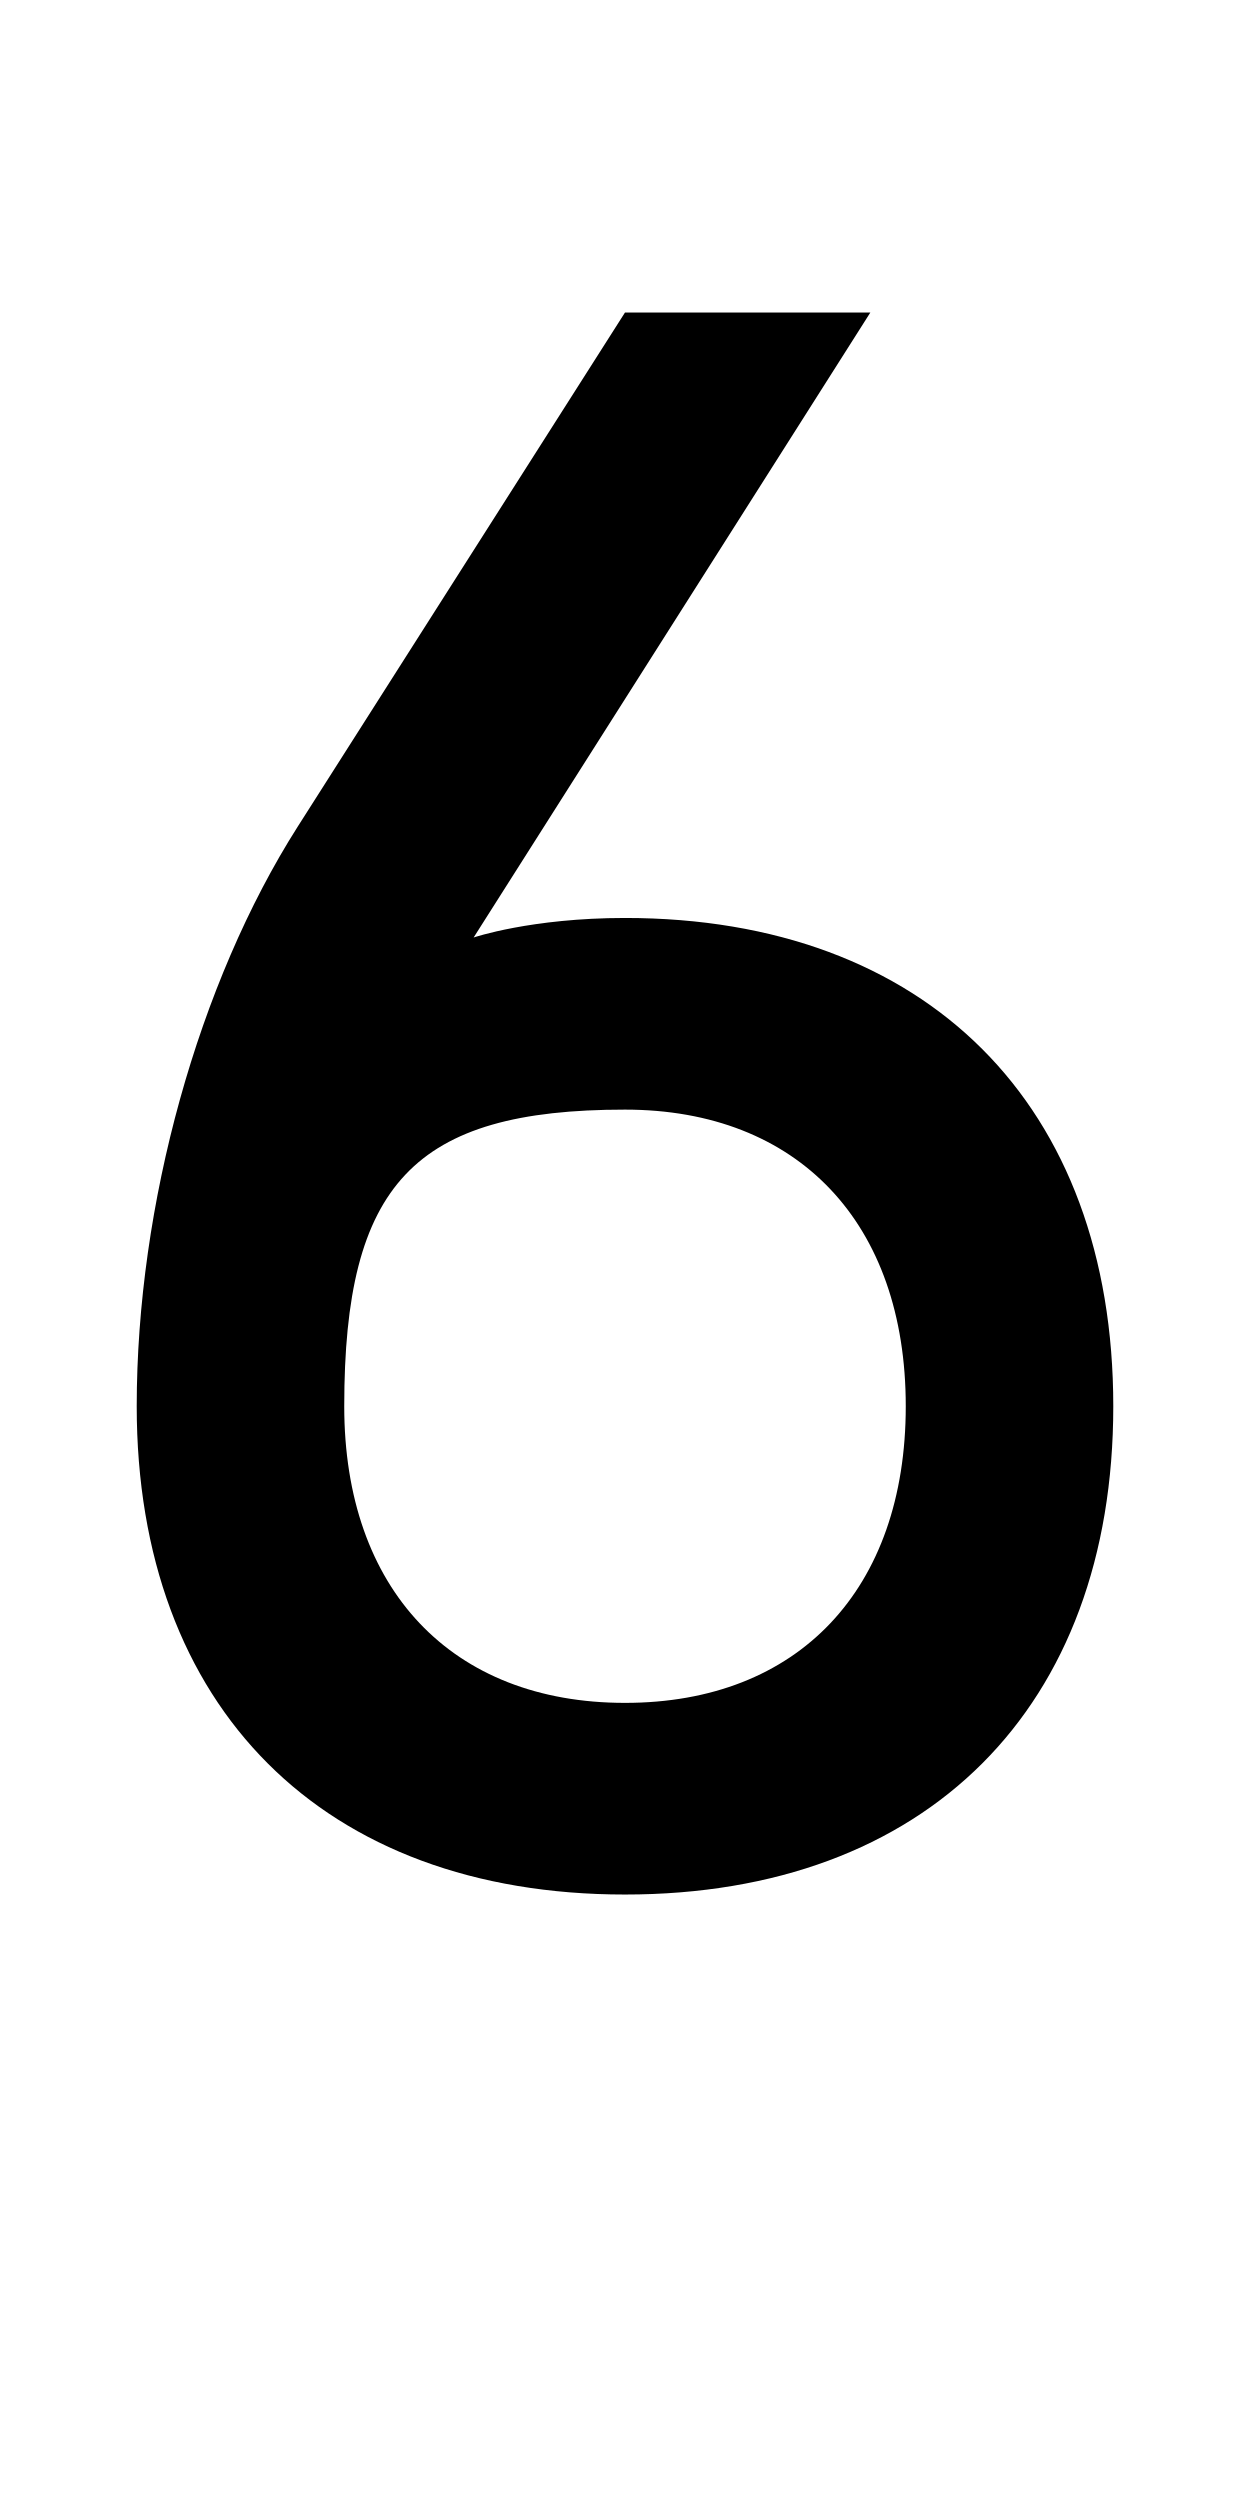
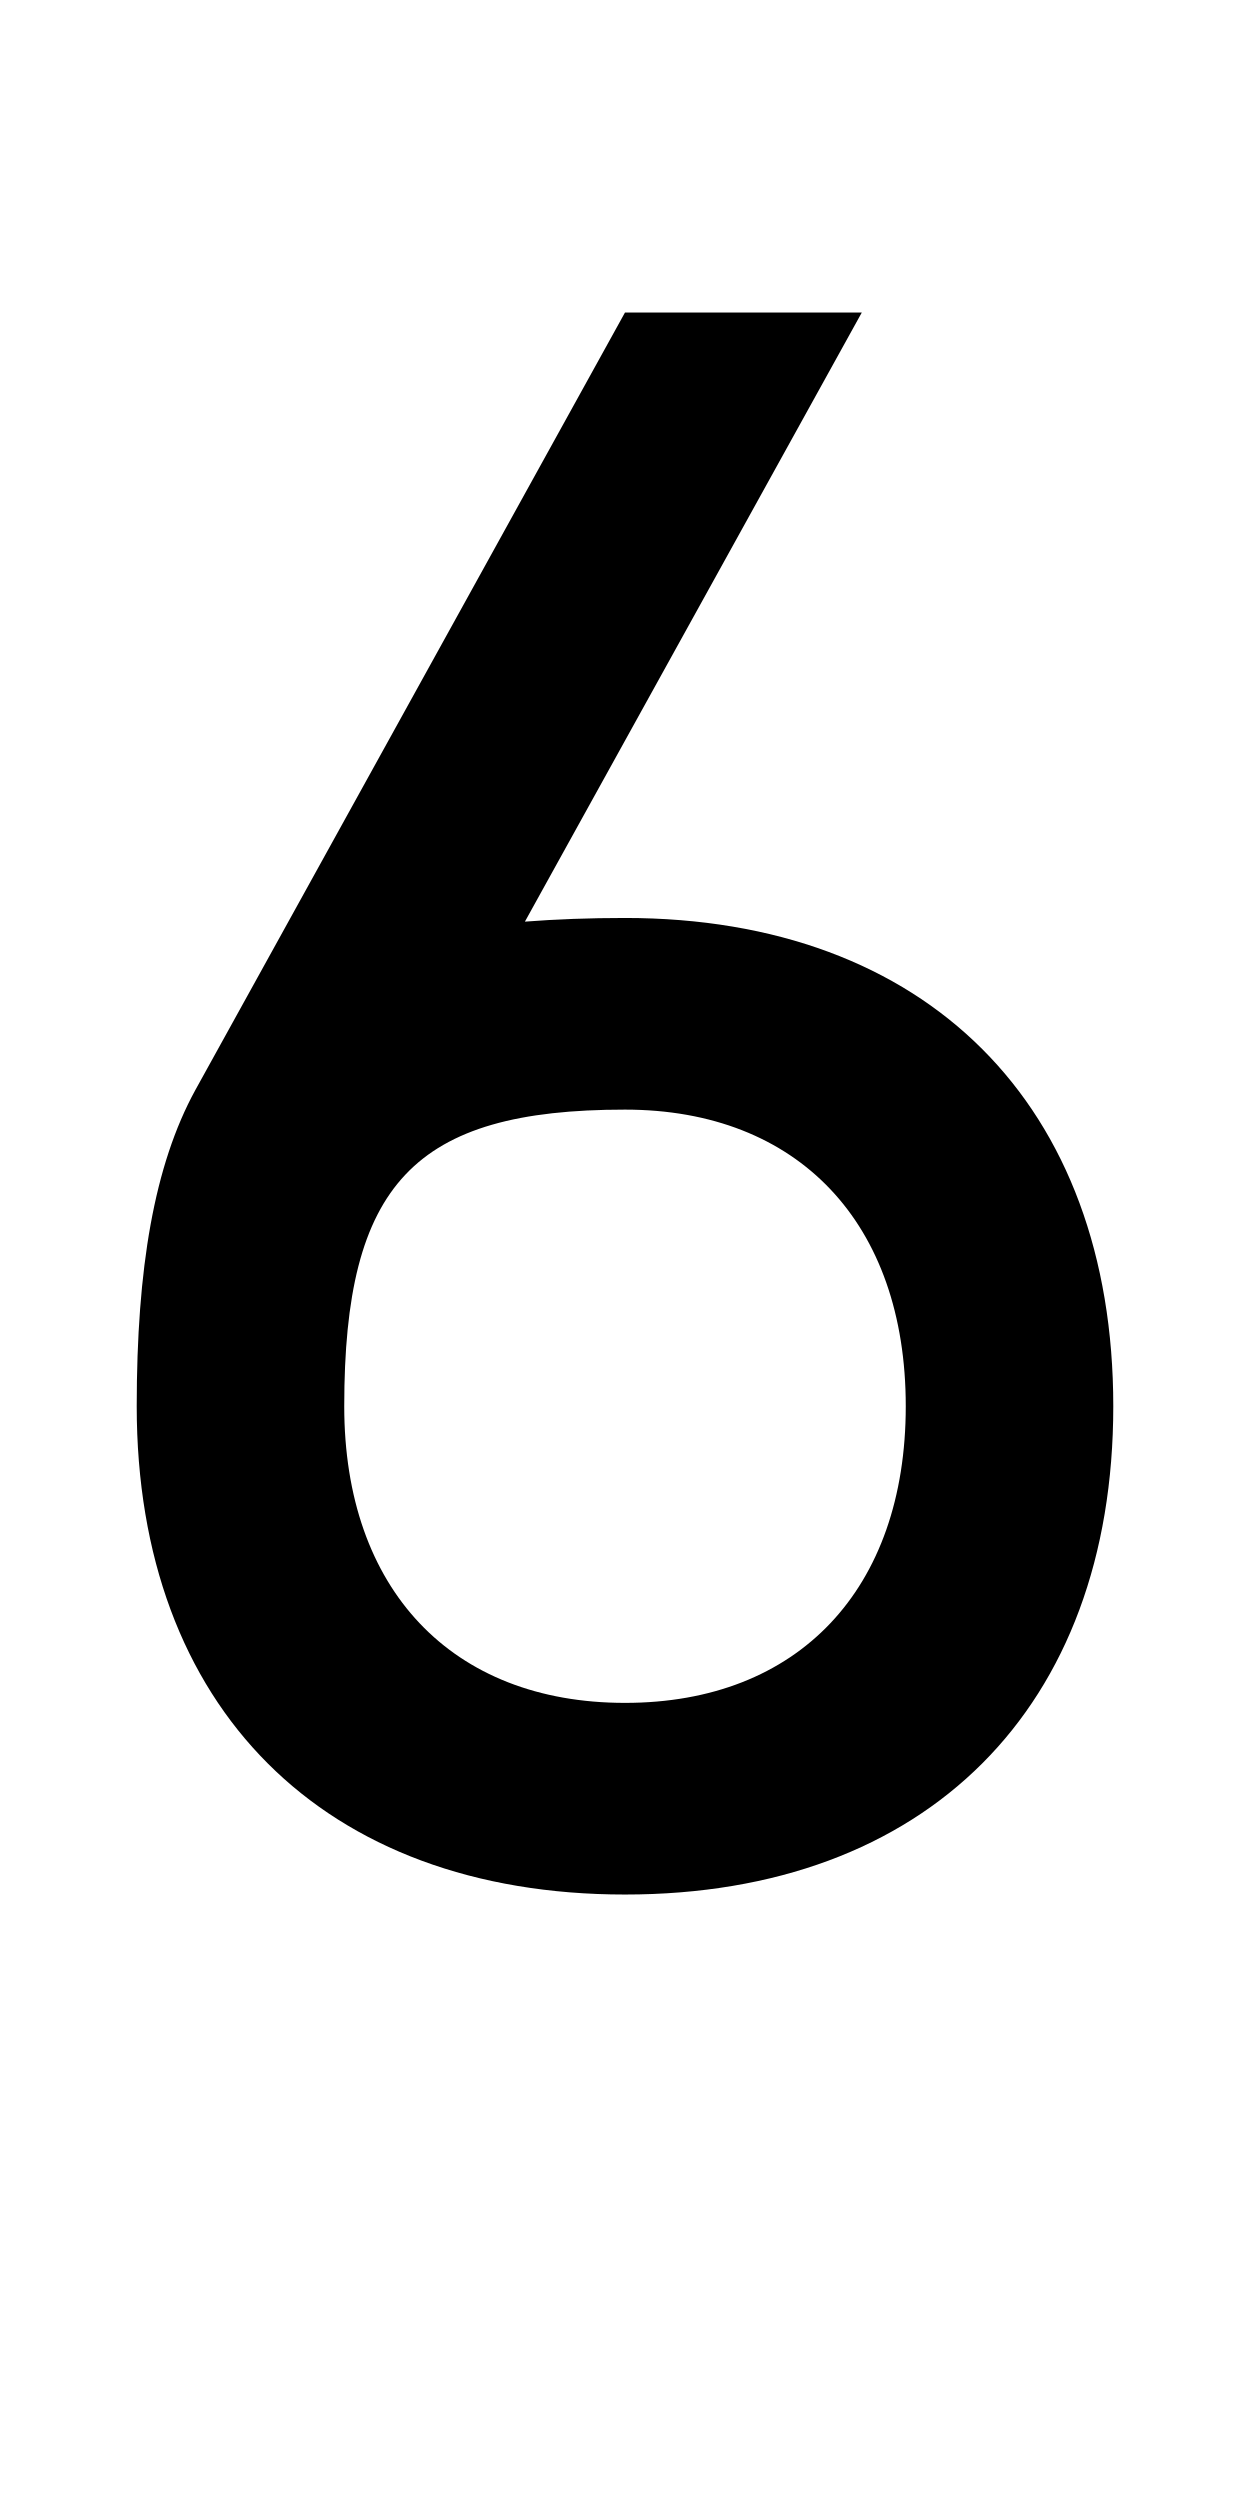
<svg xmlns="http://www.w3.org/2000/svg" version="1.1" width="1024" height="2048" id="svg3355">
  <defs id="defs3357" />
-   <g transform="translate(0,995.6378)" id="layer1">
-     <path d="m 512,-739.638 -268,421 c -81.624,128.223 -132,310.003 -132,475 0,247.001 153.001,400 400,400 246.999,0 400,-153.001 400,-400 0,-246.999 -153.003,-400 -400,-400 -76.997,0 -124,16 -124,16 l 325,-512 z m 0,653 c 141.997,0 230,93.002 230,243 0,149.998 -87.995,243 -230,243 -142.005,0 -230,-92.997 -230,-243 0,-182.002 57.002,-243 230,-243 z" id="path3157-2-7-2-1-8-1" style="fill:#000000;fill-opacity:1;stroke:none;display:inline" />
+   <g transform="translate(0,995.6378)" id="layer1" style="fill:#ff0000">
+     <path id="path3157-2-7-2-1-8-1" style="display:inline;fill:#000000;fill-opacity:1;stroke:none" d="M 512,256 160,893 c -33.706,61.59 -48,146.018 -48,259 0,247.001 153.001,400 400,400 246.999,0 400,-153.001 400,-400 0,-246.999 -153.003,-400 -400,-400 -29.056,0 -56.606,1.033 -82,3 L 706,256 Z m 0,653 c 141.997,0 230,93.002 230,243 0,149.998 -87.995,243 -230,243 -142.005,0 -230,-92.997 -230,-243 0,-182.002 57.002,-243 230,-243 z" transform="translate(0,-995.6378)" />
  </g>
</svg>
